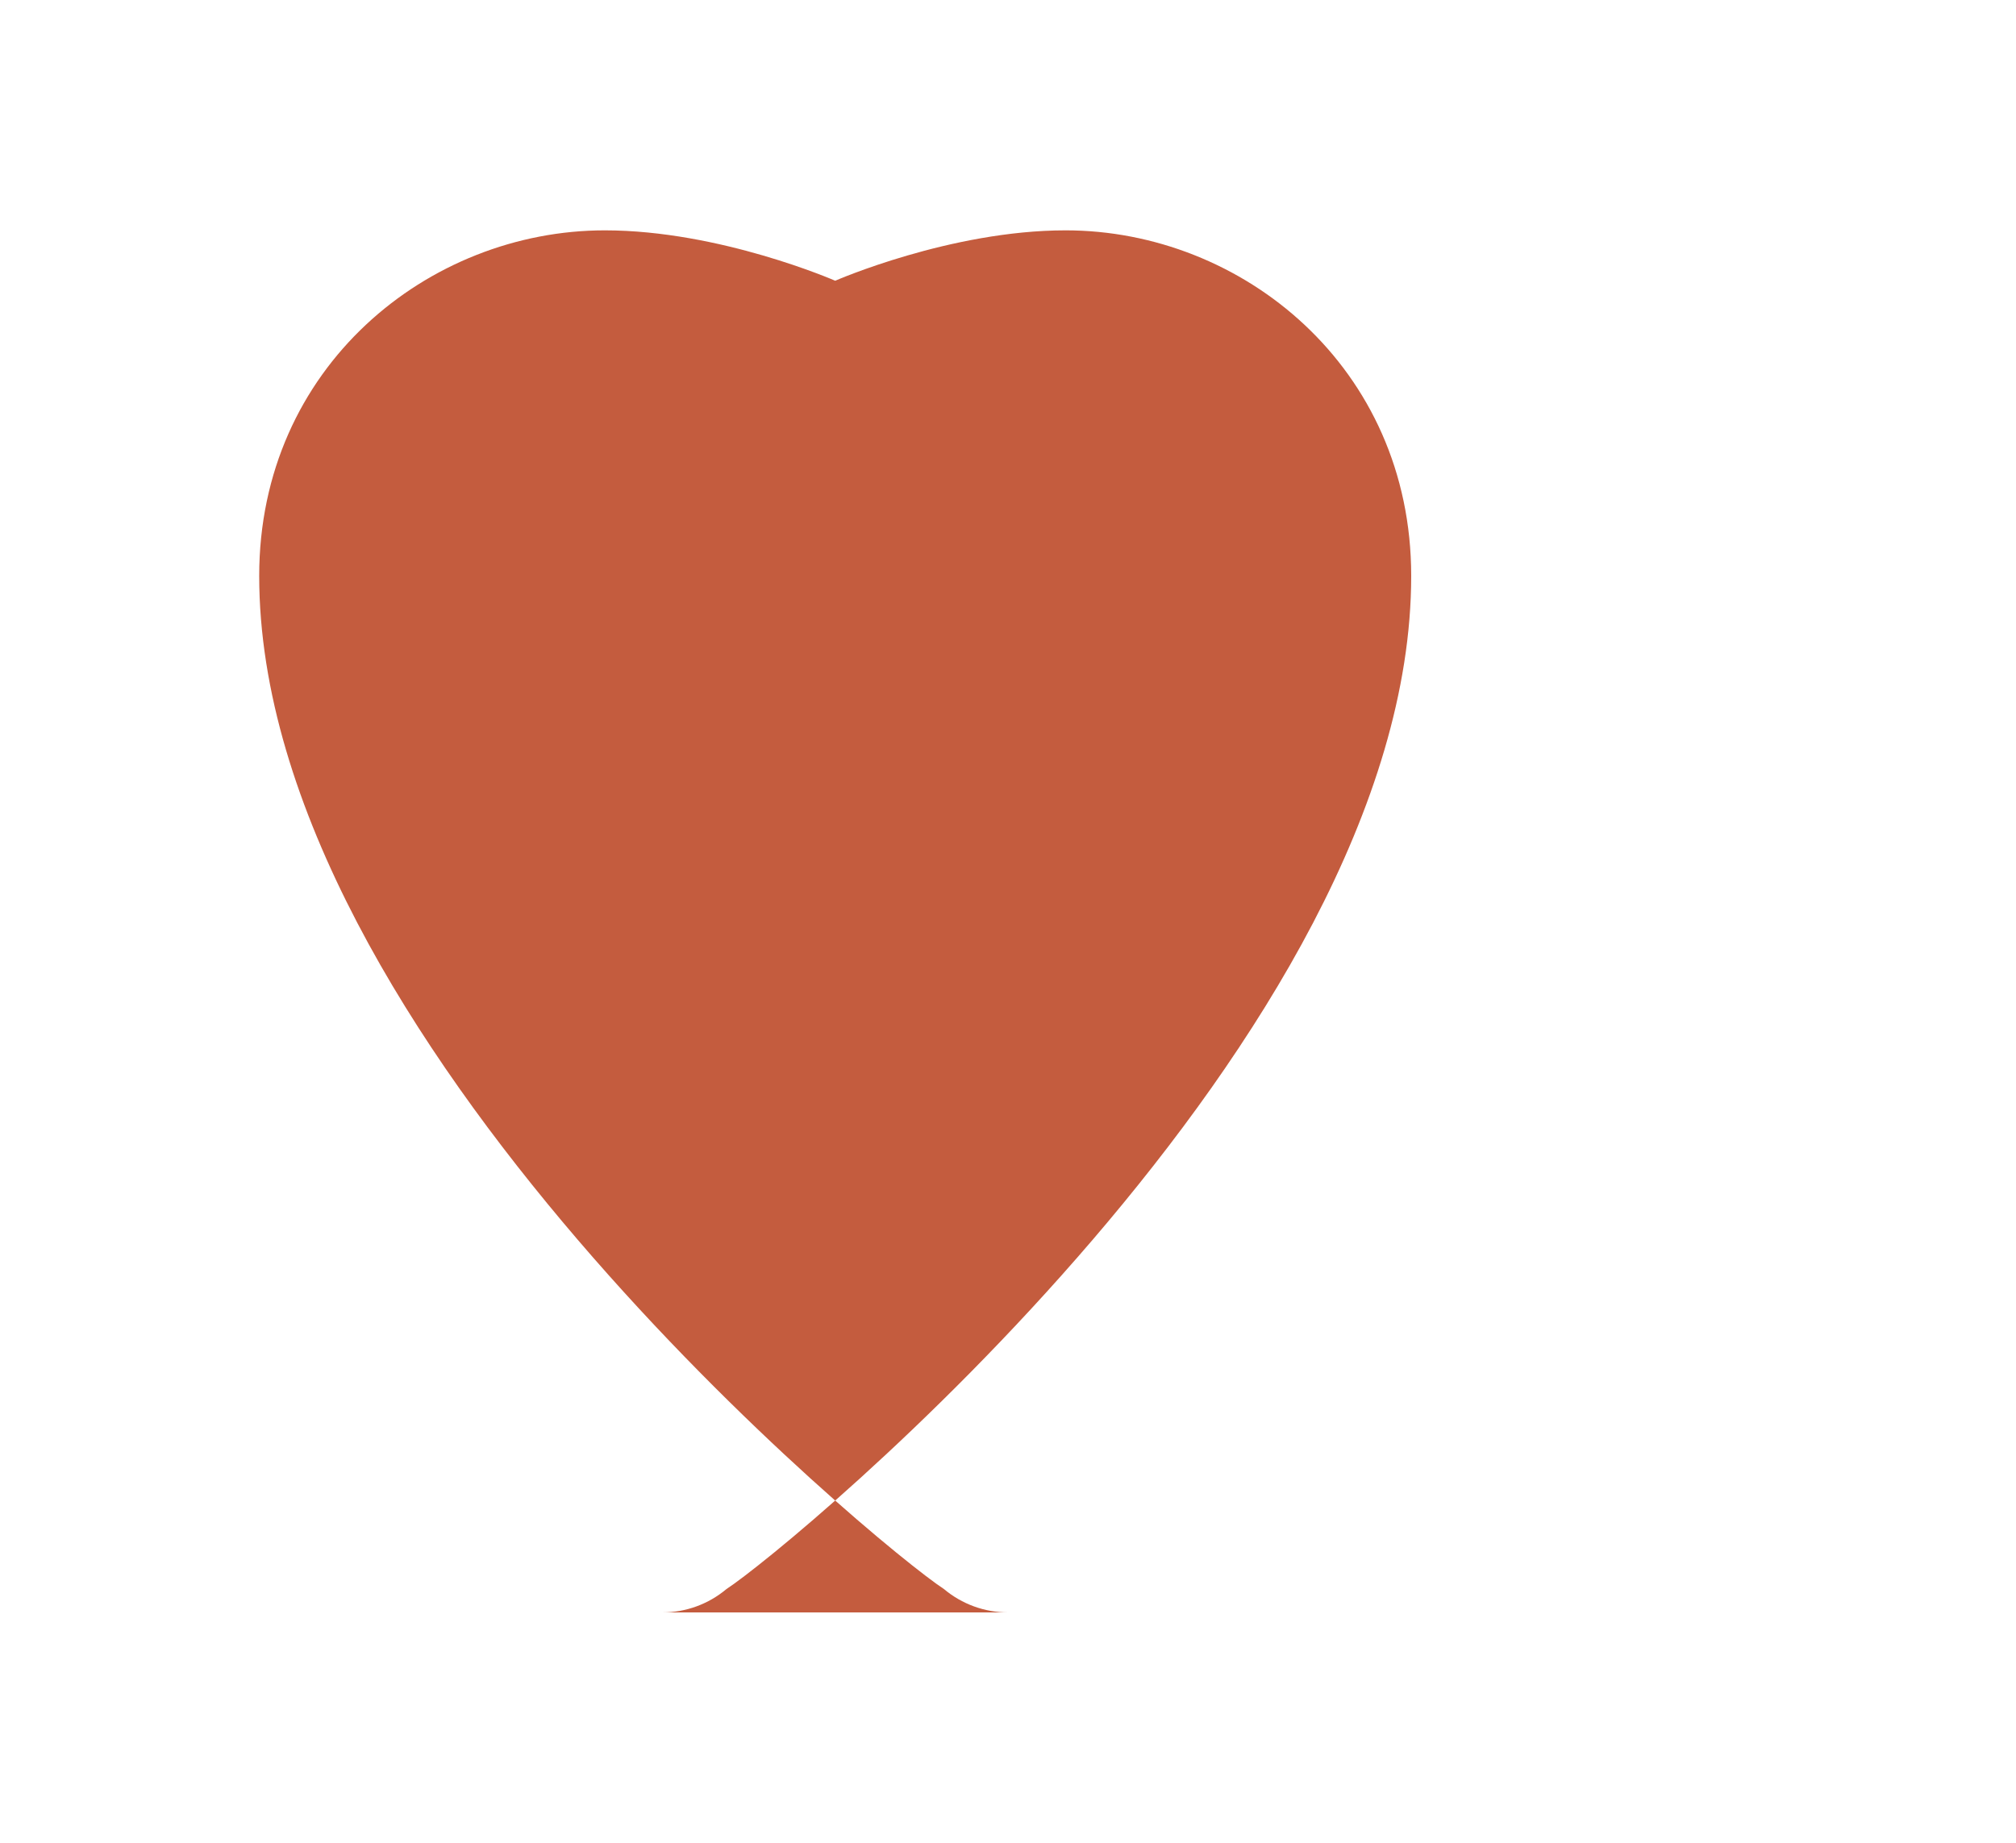
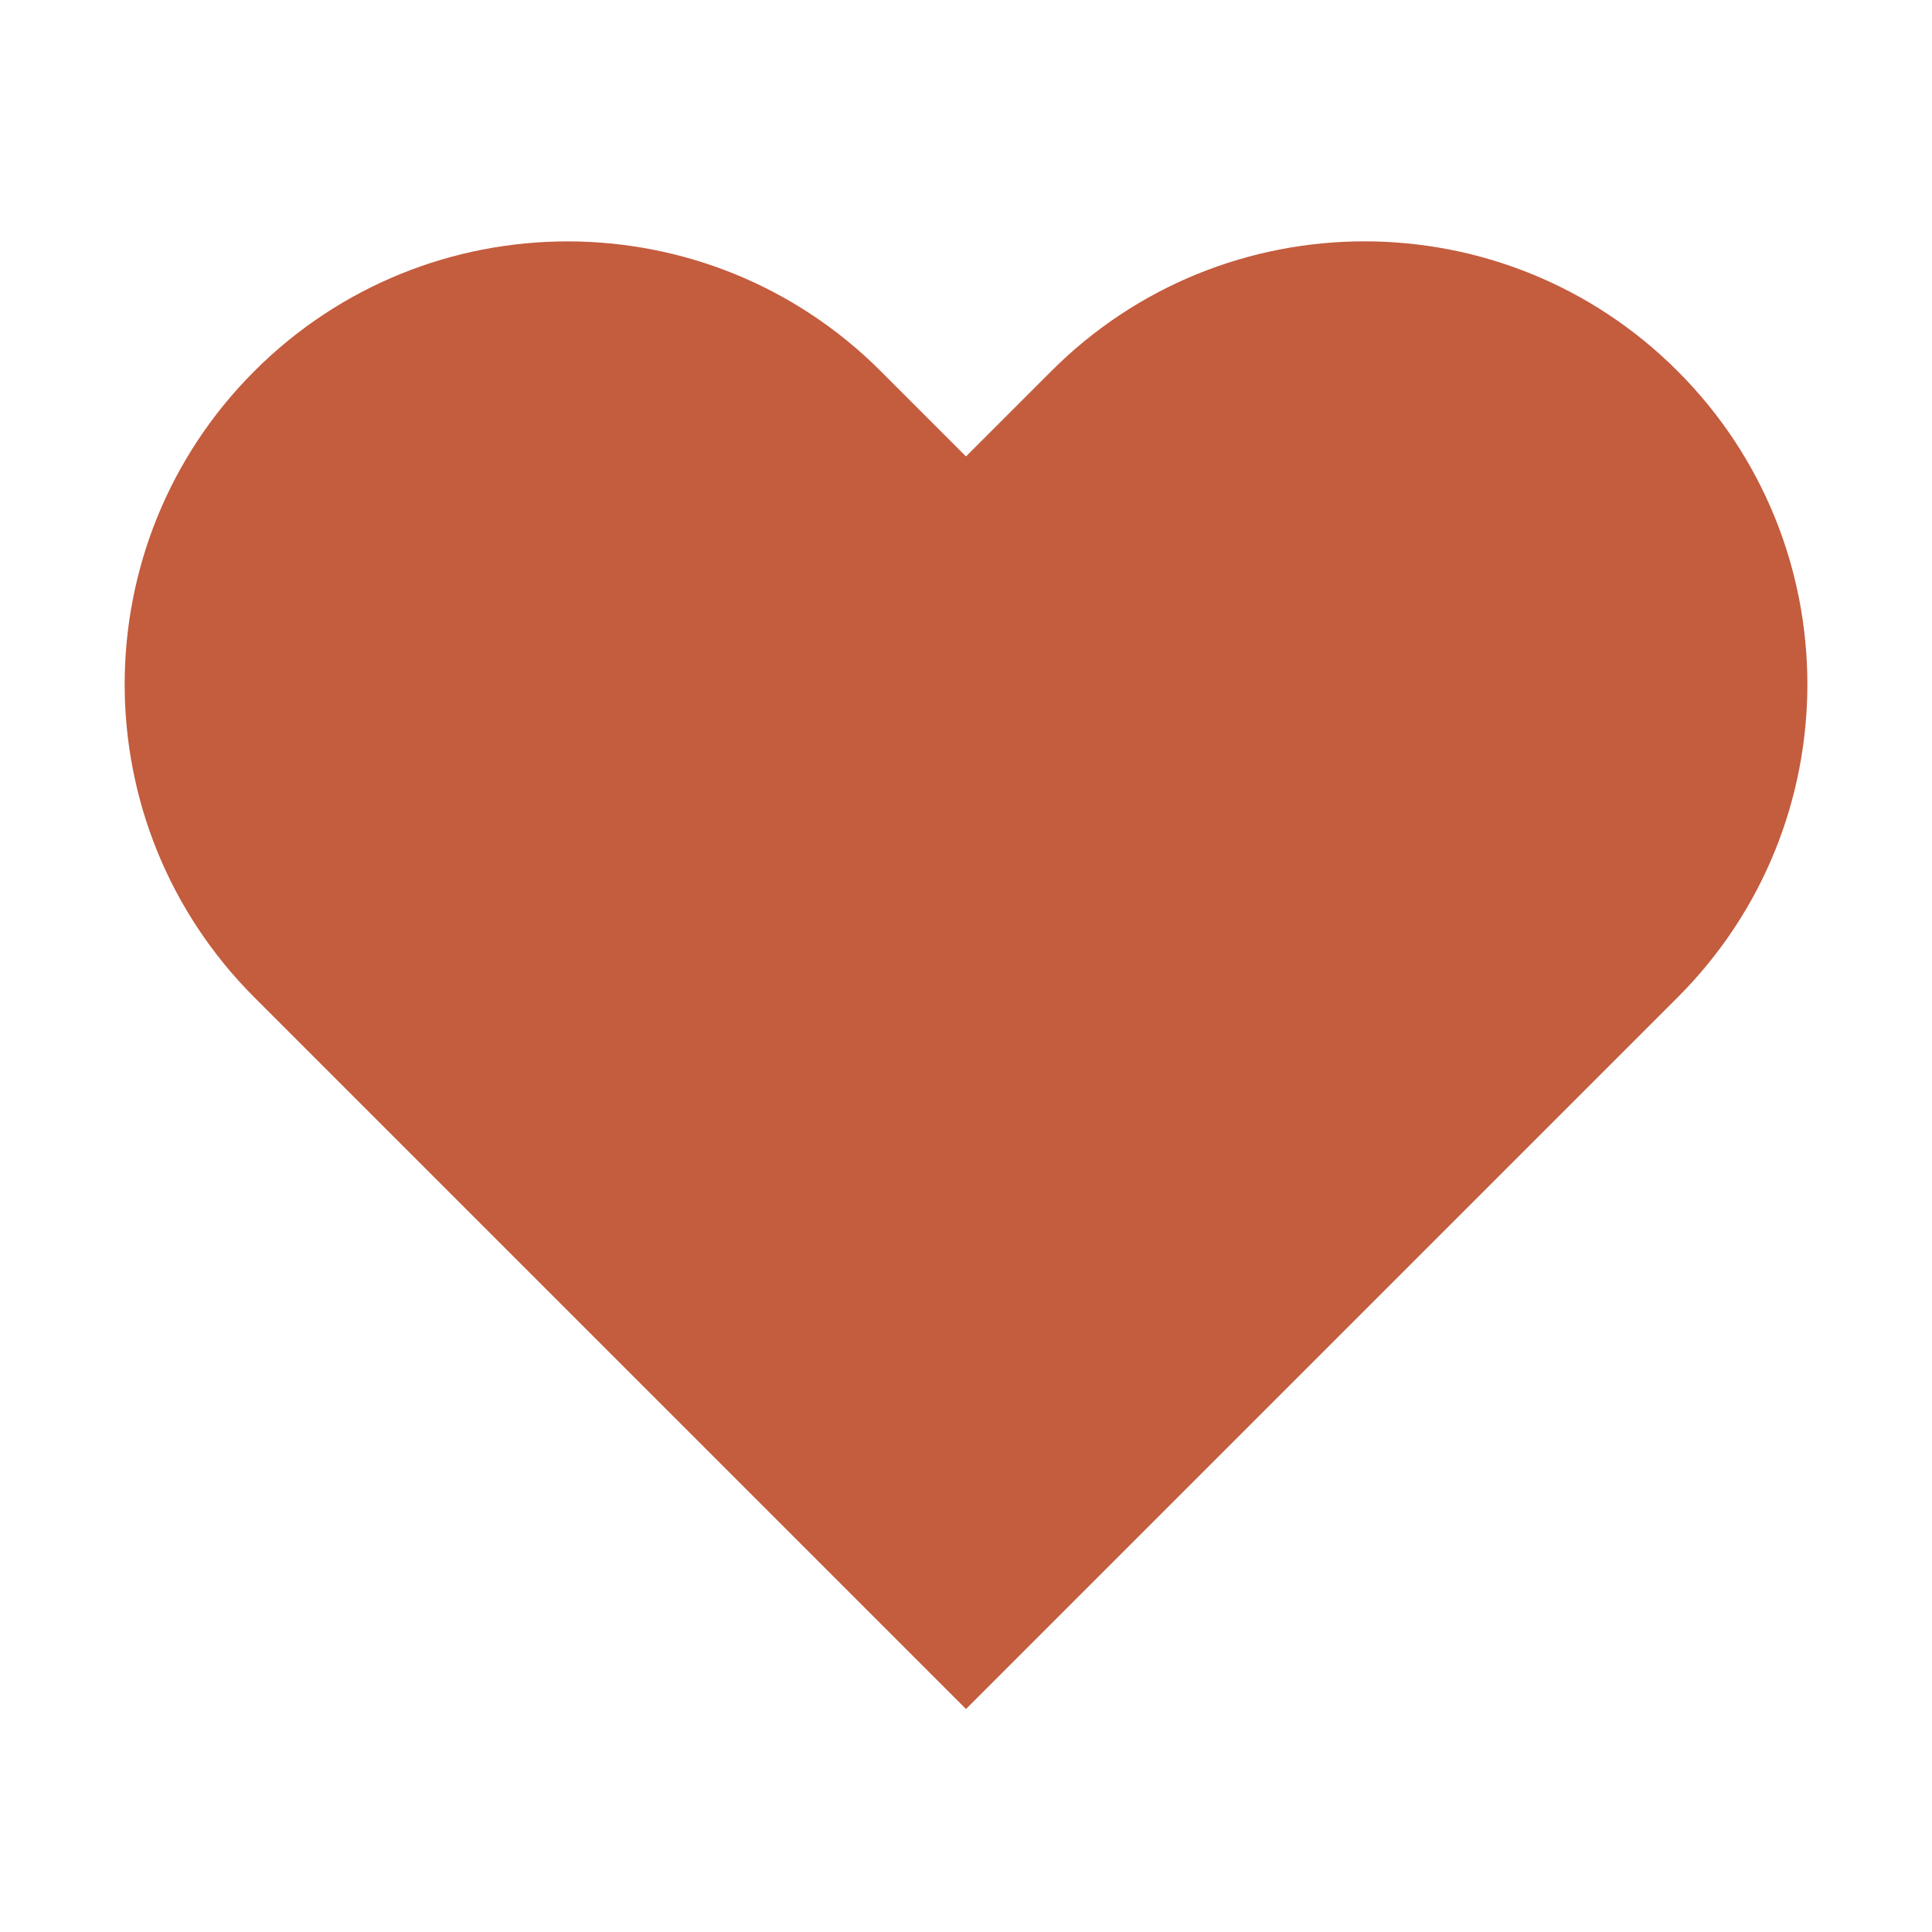
- <svg xmlns="http://www.w3.org/2000/svg" viewBox="-24 0 560 512" fill="#c45c3e">
-   <path d="M256 448c-6.5 0-12.8-2.3-17.8-6.5C220.5 430 48 288 48 160c0-58 47-96 96-96 32 0 64 14 64 14s32-14 64-14c49 0 96 38 96 96 0 128-172.5 270-190.2 281.5-5 4.2-11.3 6.5-17.8 6.5z" />
+ <svg xmlns="http://www.w3.org/2000/svg" viewBox="0 0 24 24" fill="#c45c3e">
+   <path d="M20.84 4.61a5.5 5.5 0 0 0-7.78 0L12 5.67l-1.06-1.06a5.5 5.5 0 0 0-7.78 7.78l1.06 1.06L12 21.23l7.78-7.78 1.06-1.06a5.5 5.5 0 0 0 0-7.78z" />
</svg>
